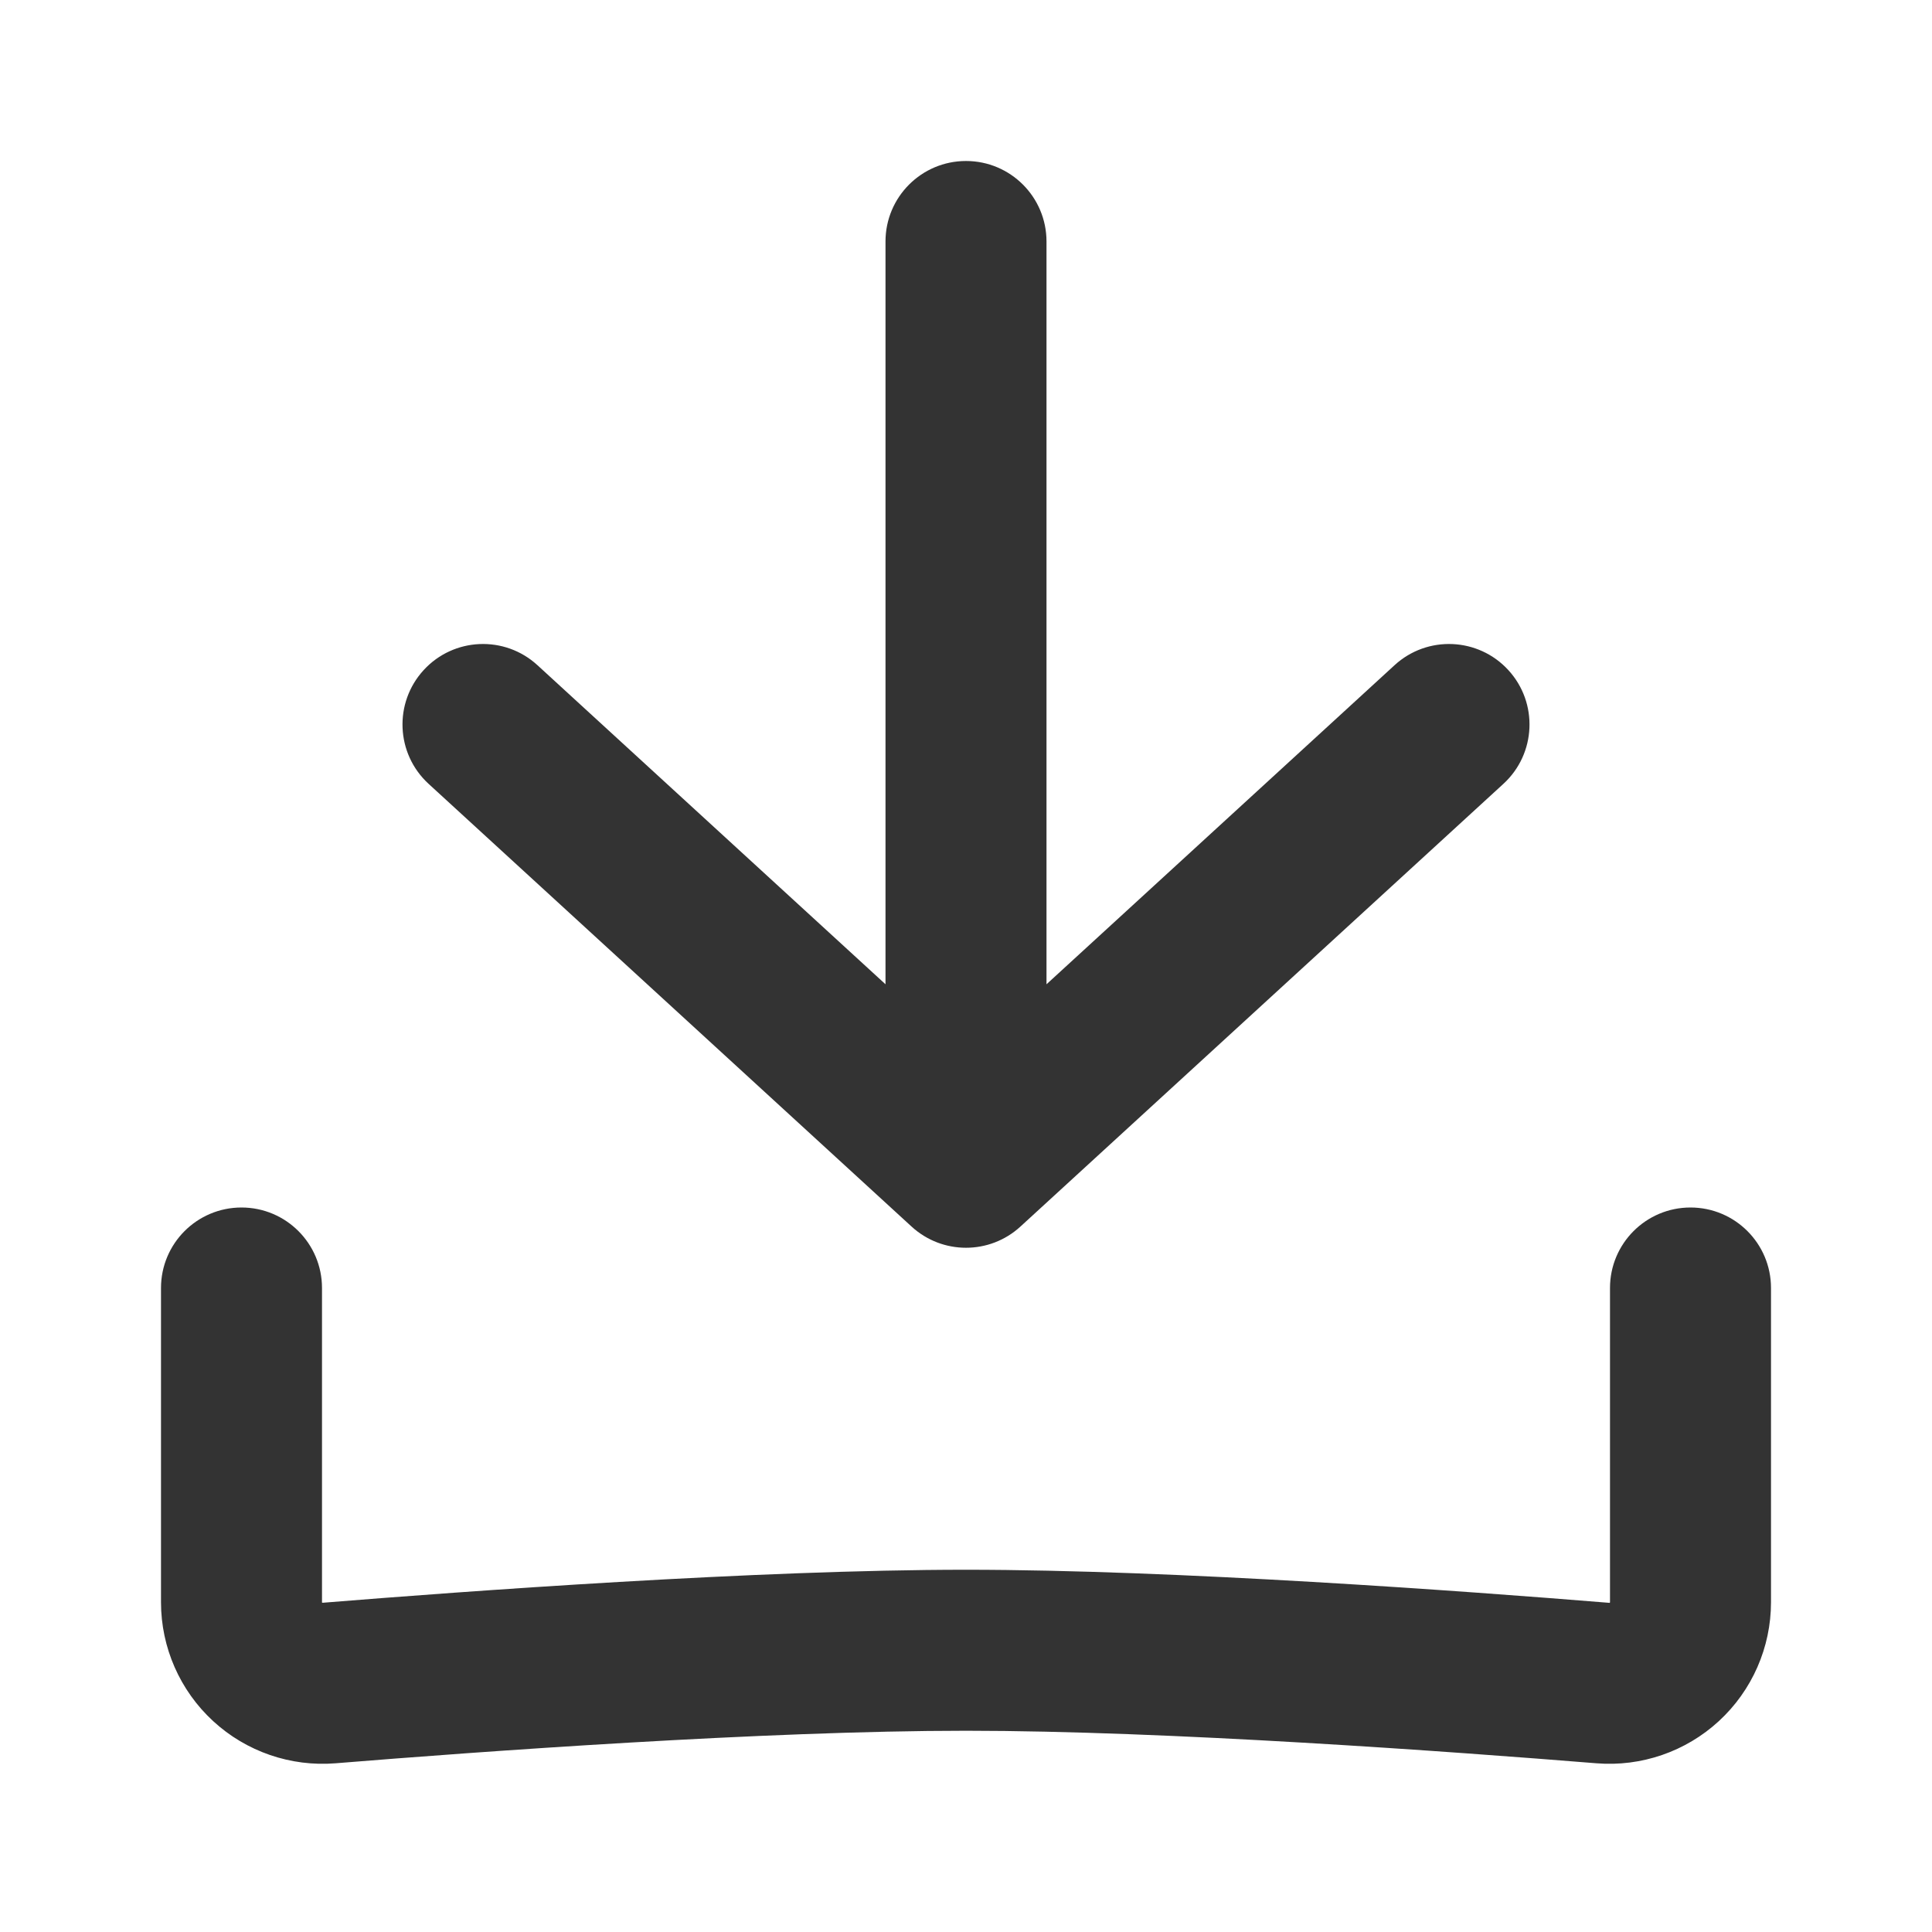
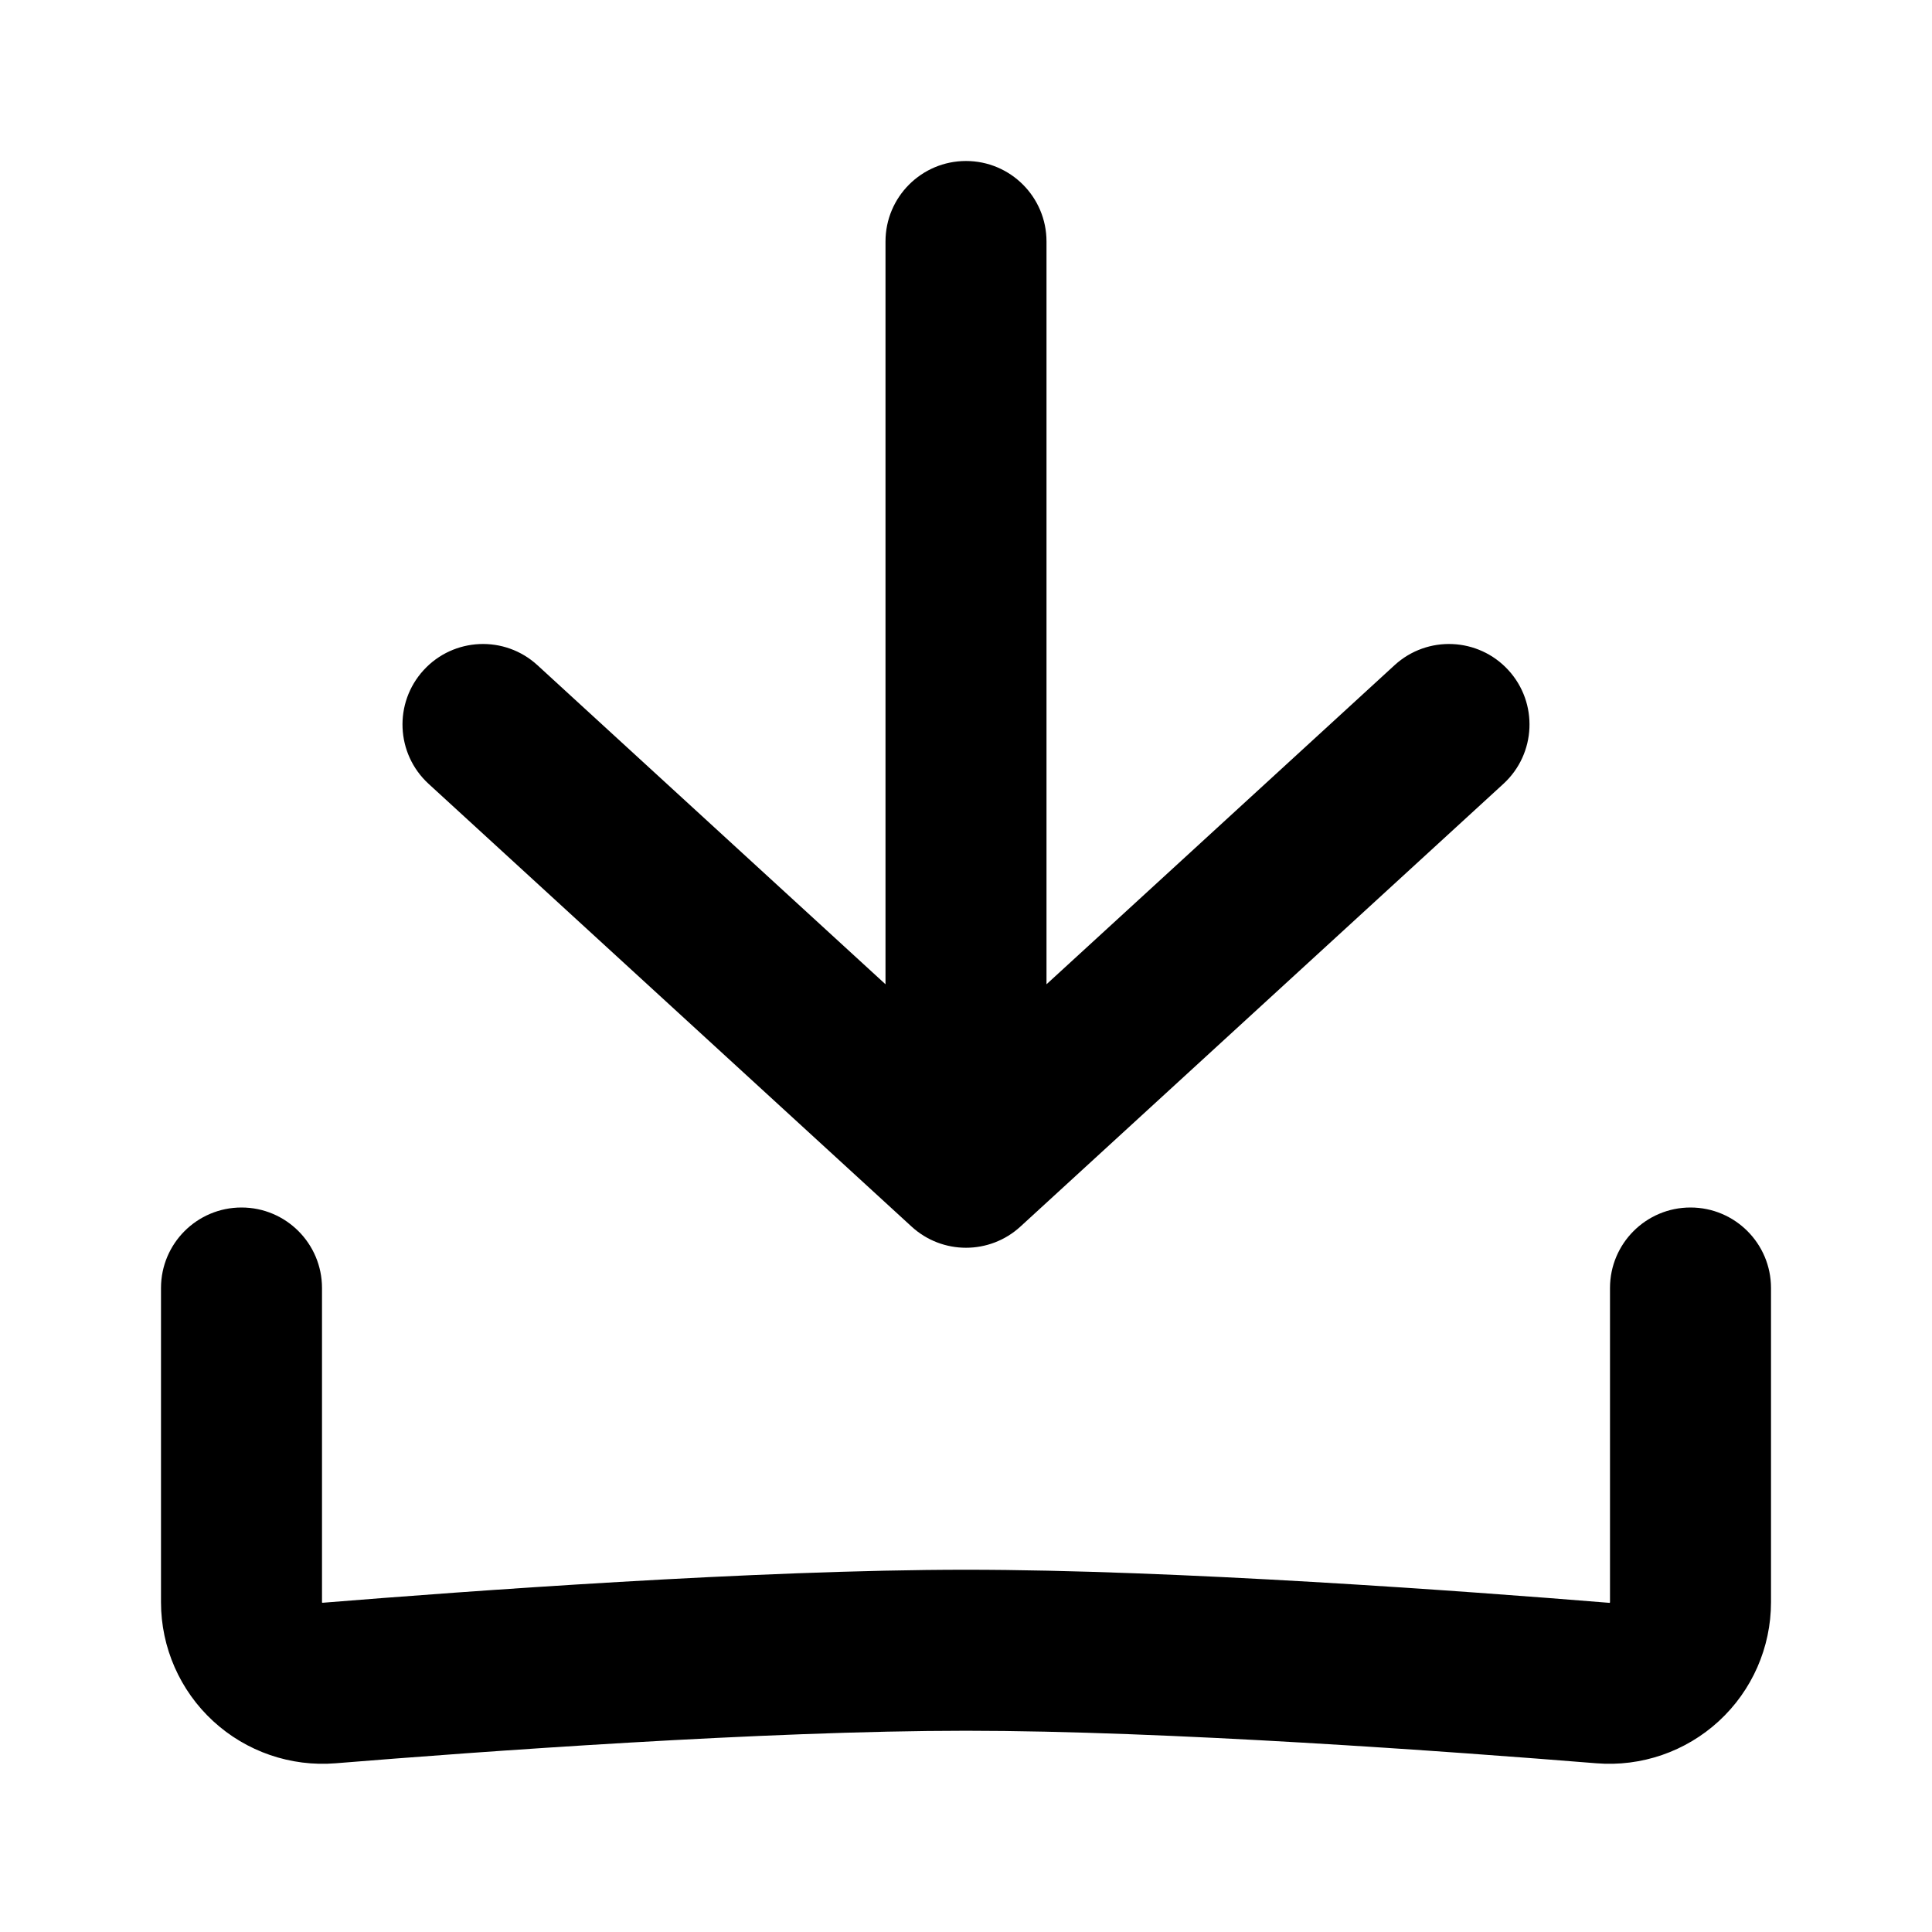
<svg xmlns="http://www.w3.org/2000/svg" width="24" height="24" fill="none" viewBox="0 0 24 24">
-   <path fill="#333" fill-rule="evenodd" d="M13 3a1 1 0 10-2 0v9.227L6.676 8.263a1 1 0 10-1.352 1.474l6 5.5a1 1 0 001.352 0l6-5.5a1 1 0 00-1.352-1.474L13 12.227V3zM4 16a1 1 0 10-2 0v3.905a2.007 2.007 0 002.17 1.999c1.781-.145 5.327-.404 7.83-.404 2.502 0 6.049.26 7.83.404a2.007 2.007 0 002.17-2V16a1 1 0 10-2 0v3.906l-.002.002a.012.012 0 01-.003.003h-.004c-1.777-.145-5.397-.411-7.991-.411-2.594 0-6.214.266-7.991.41h-.003l-.004-.002L4 19.907V16z" />
+   <path fill="currentColor" fill-rule="evenodd" d="M13 3a1 1 0 10-2 0v9.227L6.676 8.263a1 1 0 10-1.352 1.474l6 5.5a1 1 0 001.352 0l6-5.5a1 1 0 00-1.352-1.474L13 12.227V3zM4 16a1 1 0 10-2 0v3.905a2.007 2.007 0 002.17 1.999c1.781-.145 5.327-.404 7.83-.404 2.502 0 6.049.26 7.83.404a2.007 2.007 0 002.17-2V16a1 1 0 10-2 0v3.906l-.002.002a.012.012 0 01-.003.003h-.004c-1.777-.145-5.397-.411-7.991-.411-2.594 0-6.214.266-7.991.41h-.003l-.004-.002L4 19.907V16z" />
</svg>
